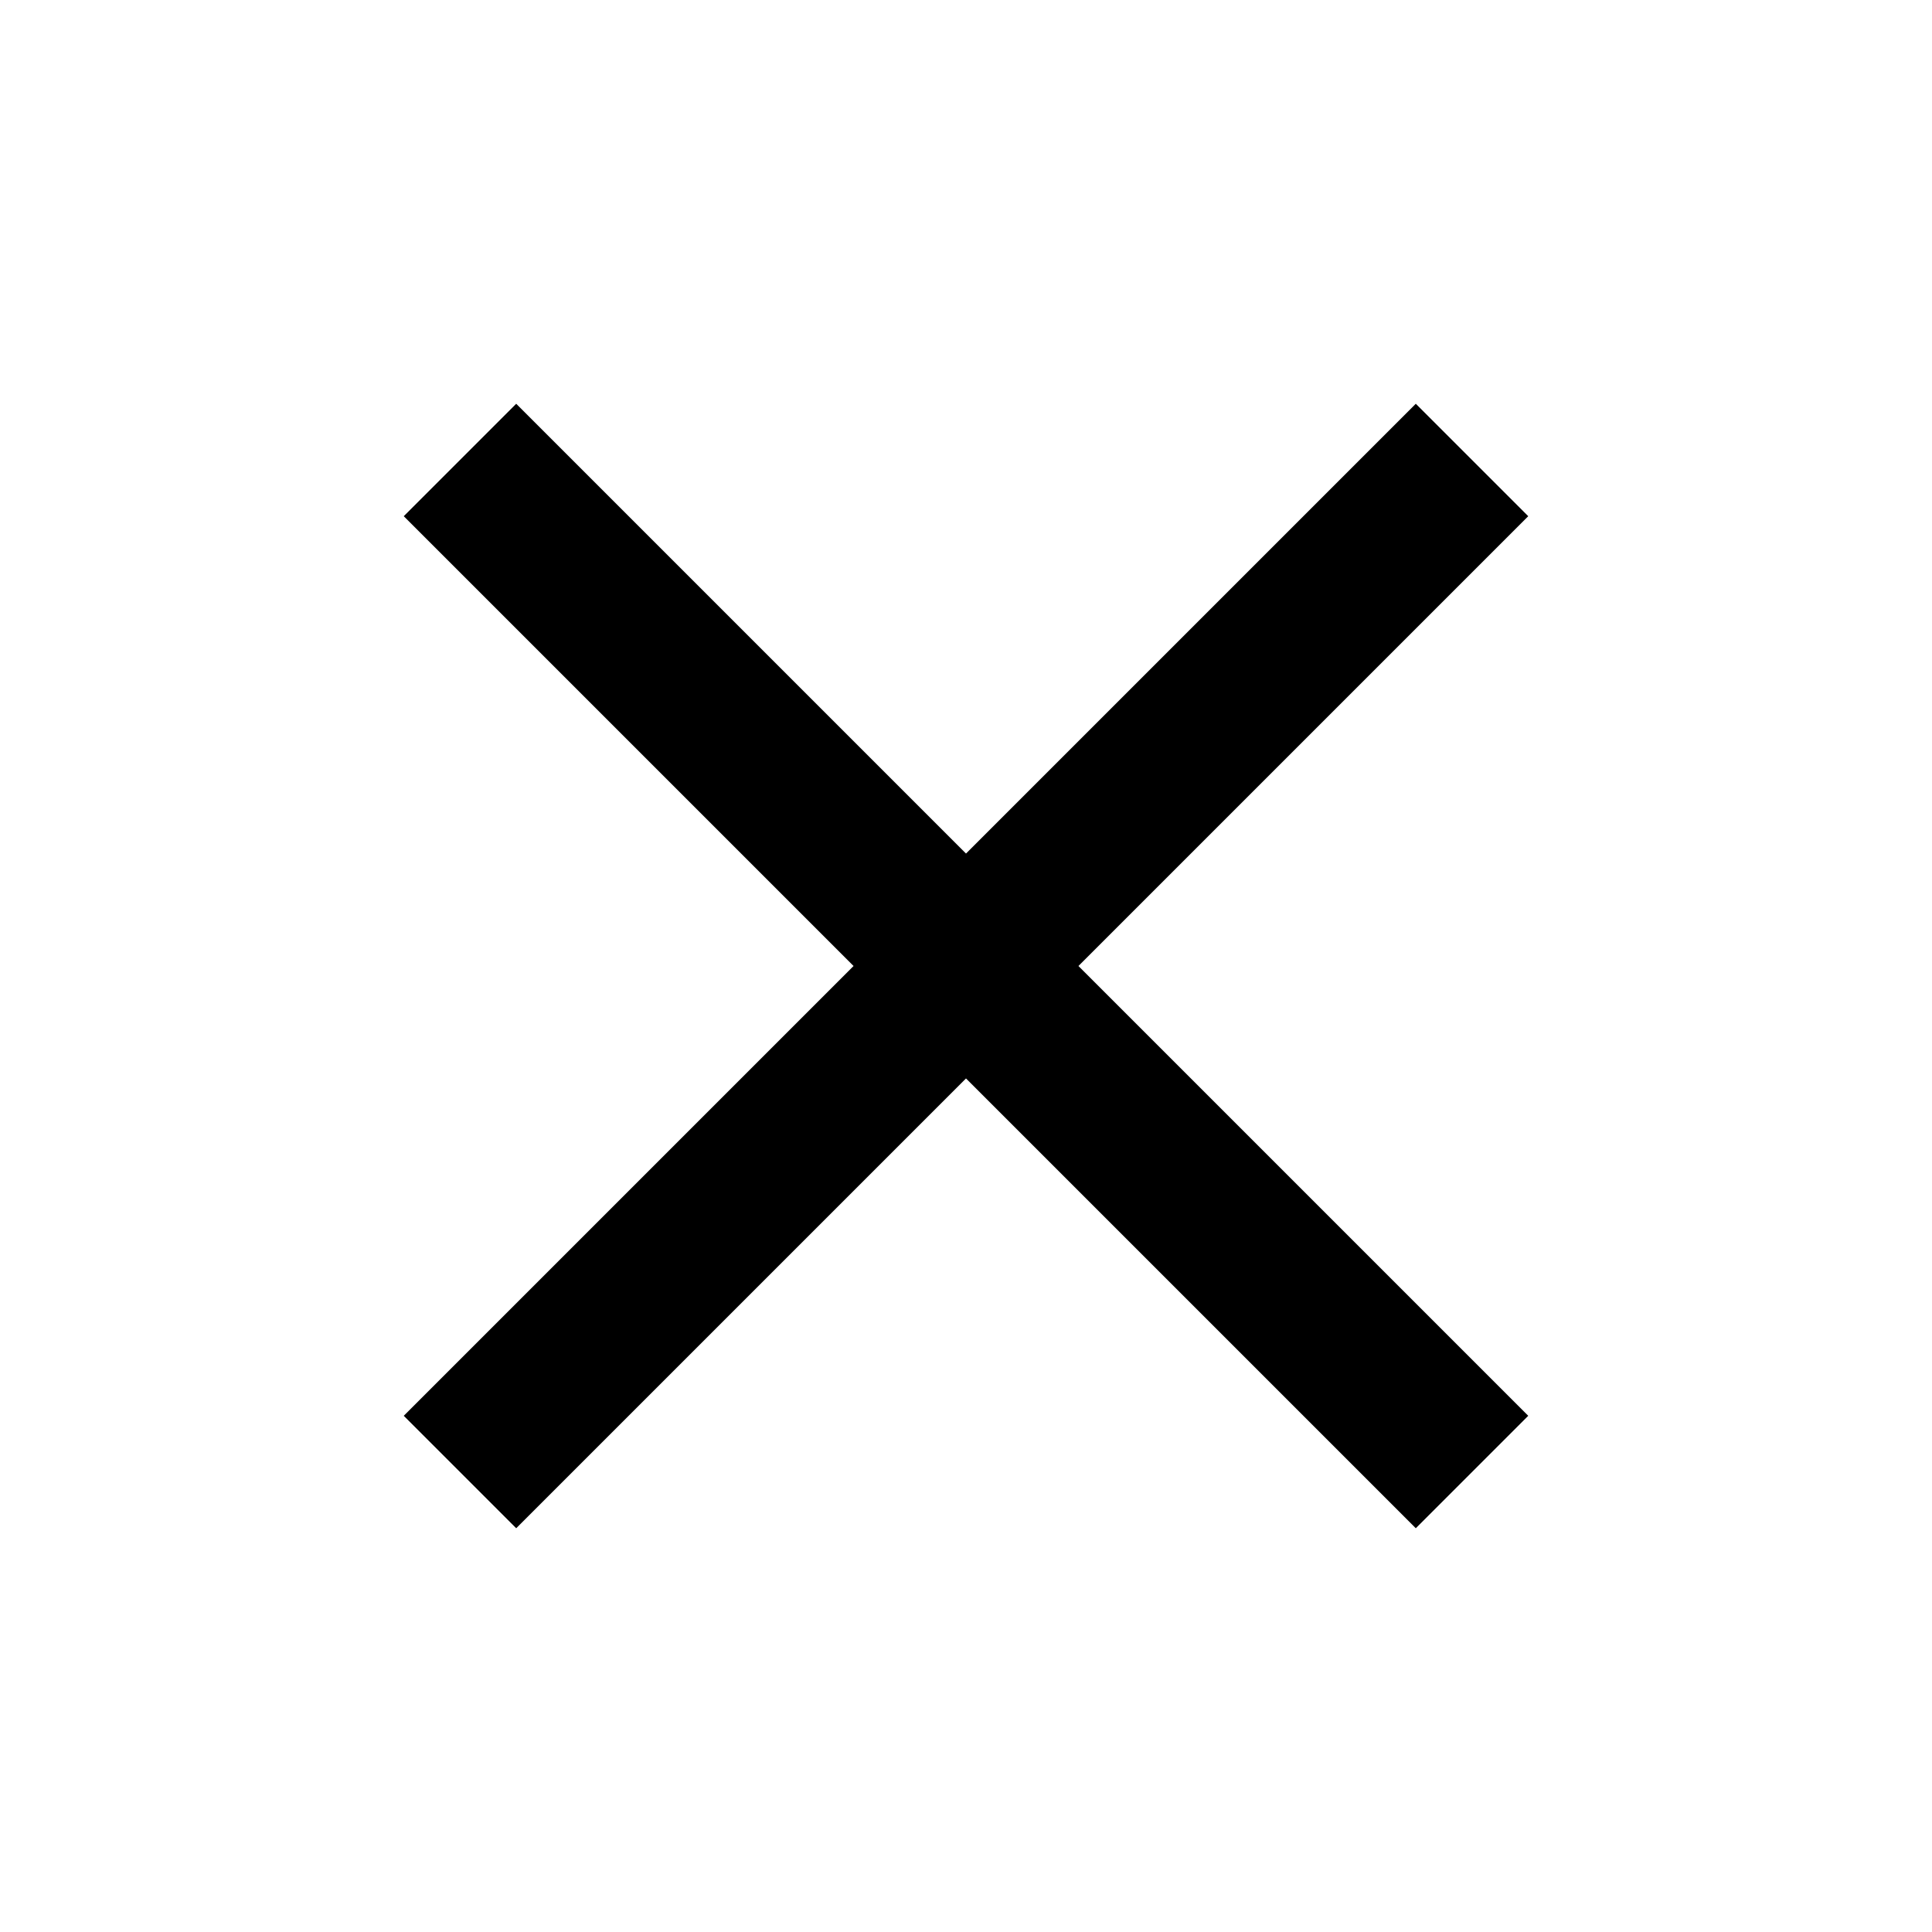
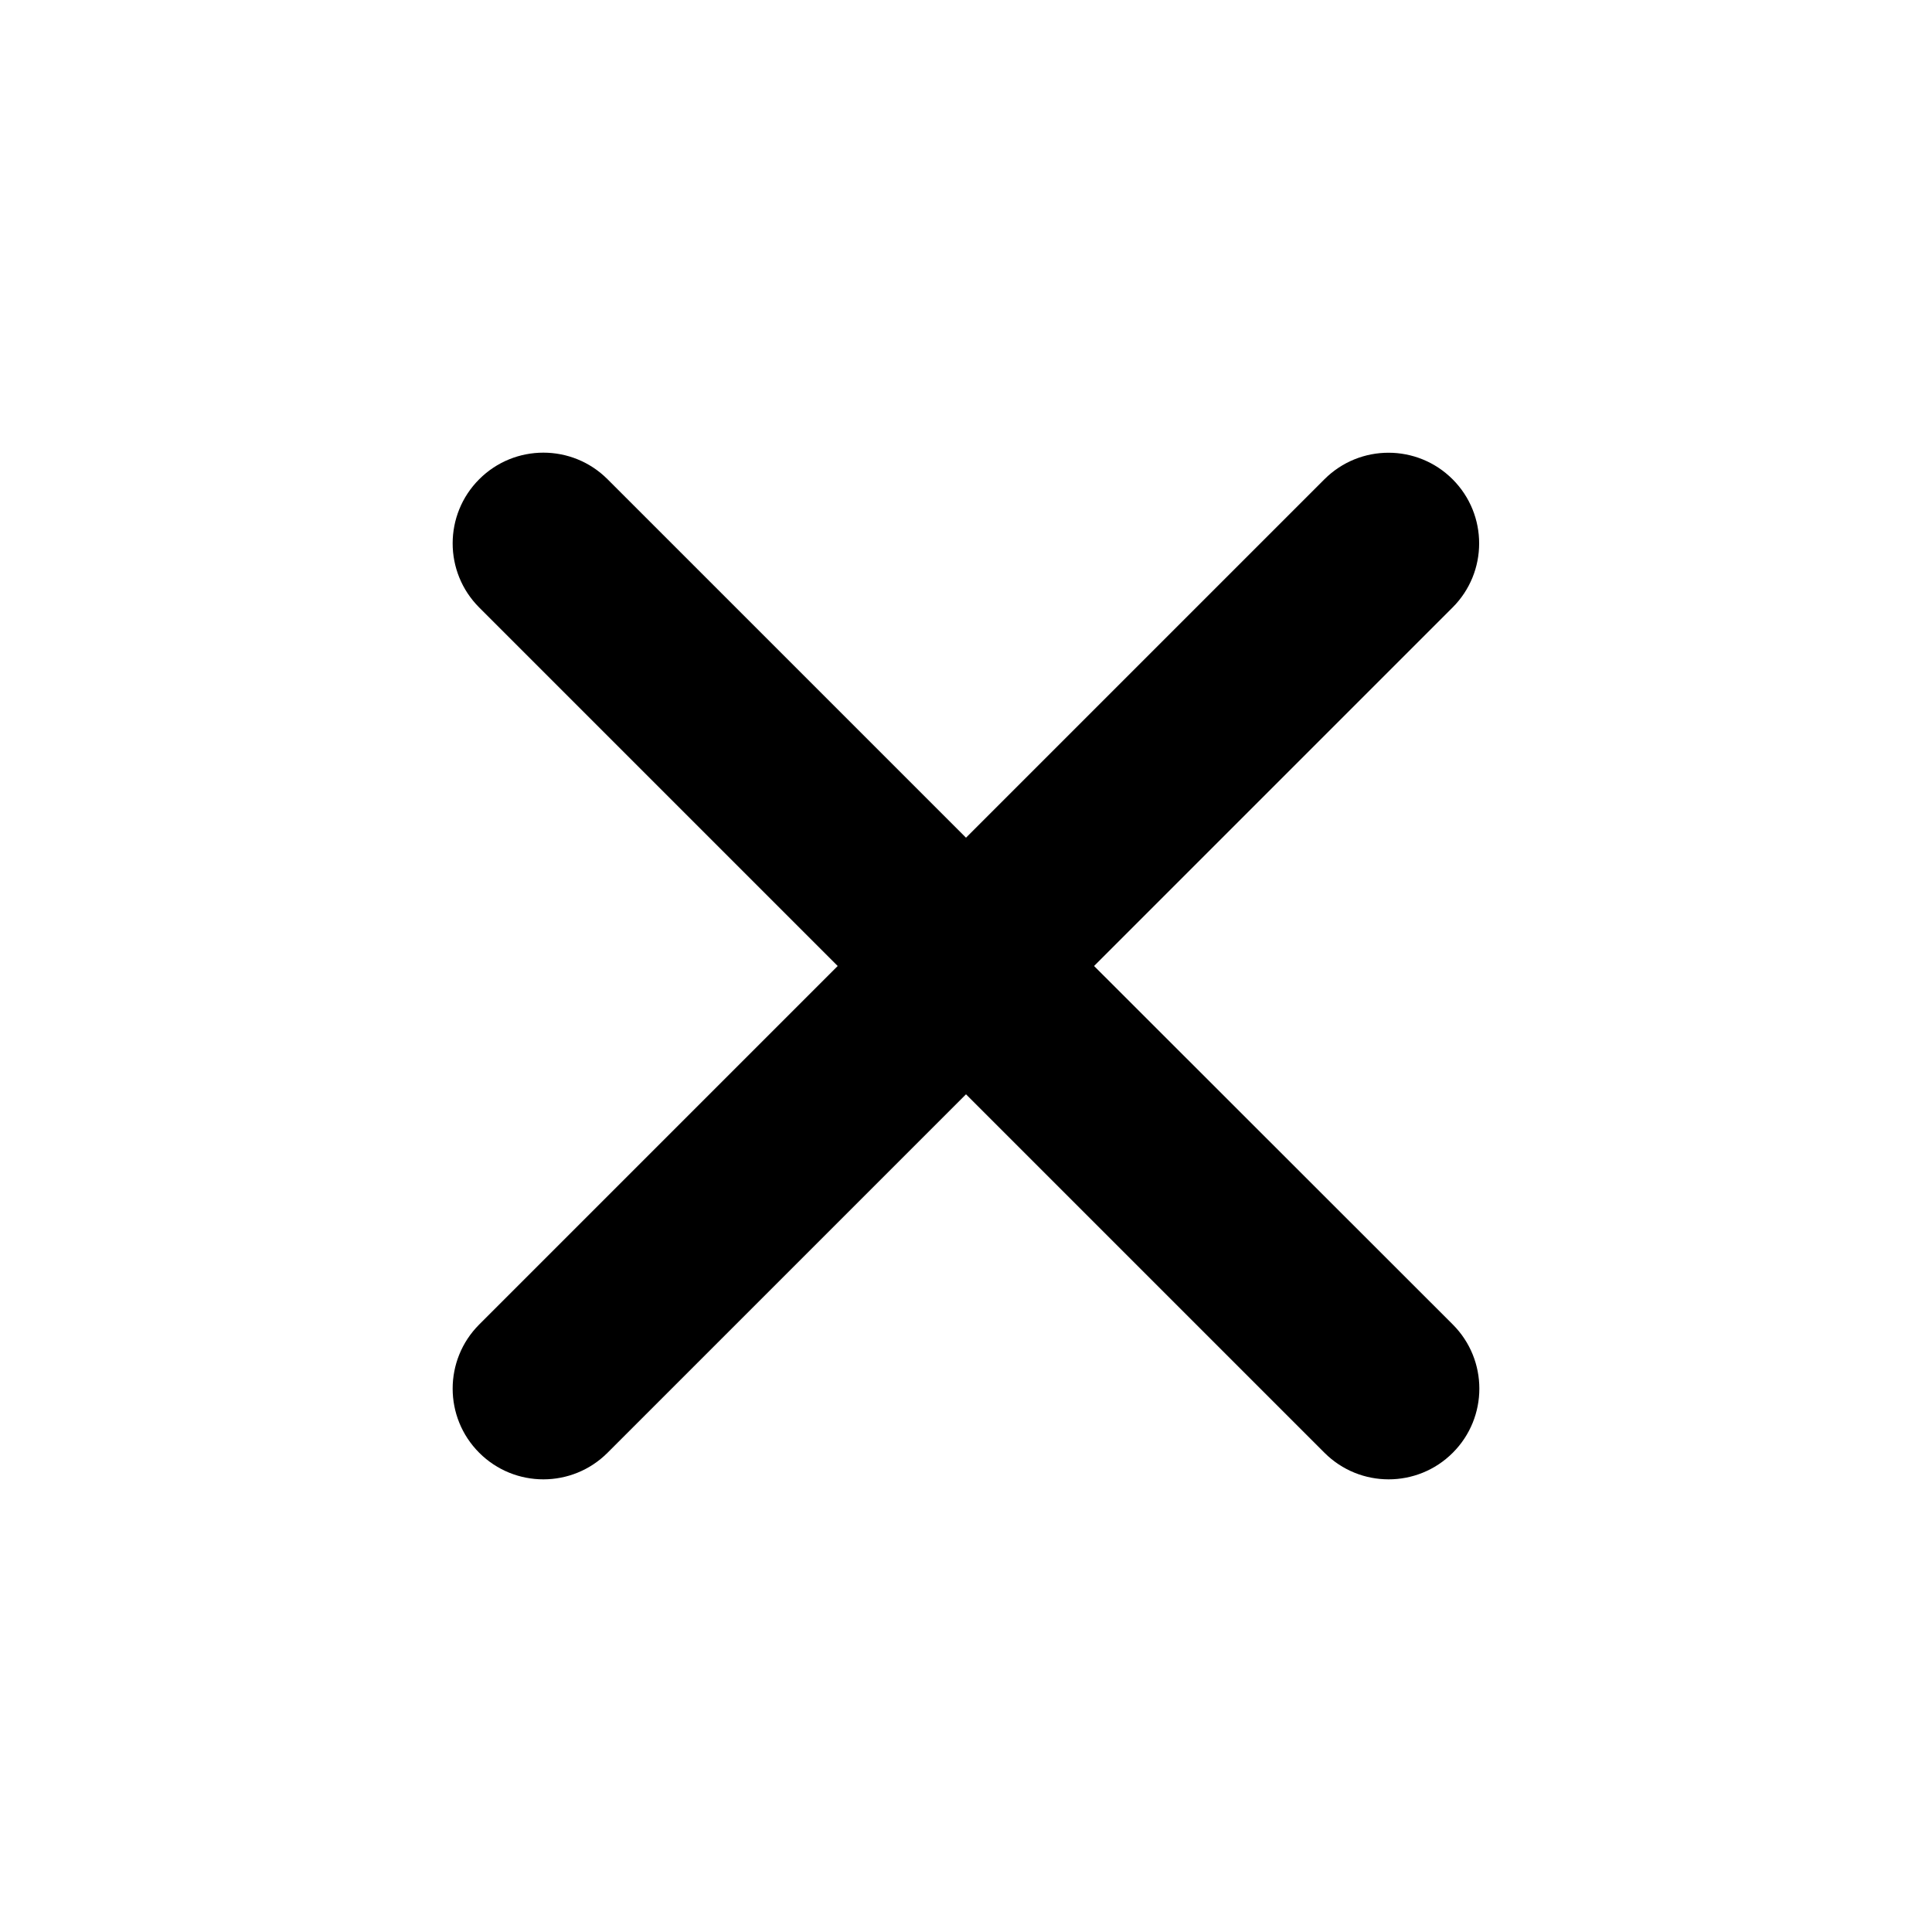
- <svg xmlns="http://www.w3.org/2000/svg" viewBox="0 0 512 512">
-   <path d="M405 136.798L375.202 107 256 226.202 136.798 107 107 136.798 226.202 256 107 375.202 136.798 405 256 285.798 375.202 405 405 375.202 285.798 256z" />
+ <svg xmlns="http://www.w3.org/2000/svg" class="ionicon" viewBox="0 0 512 512">
+   <path d="M289.94 256l95-95A24 24 0 00351 127l-95 95-95-95a24 24 0 00-34 34l95 95-95 95a24 24 0 1034 34l95-95 95 95a24 24 0 0034-34z" />
</svg>
